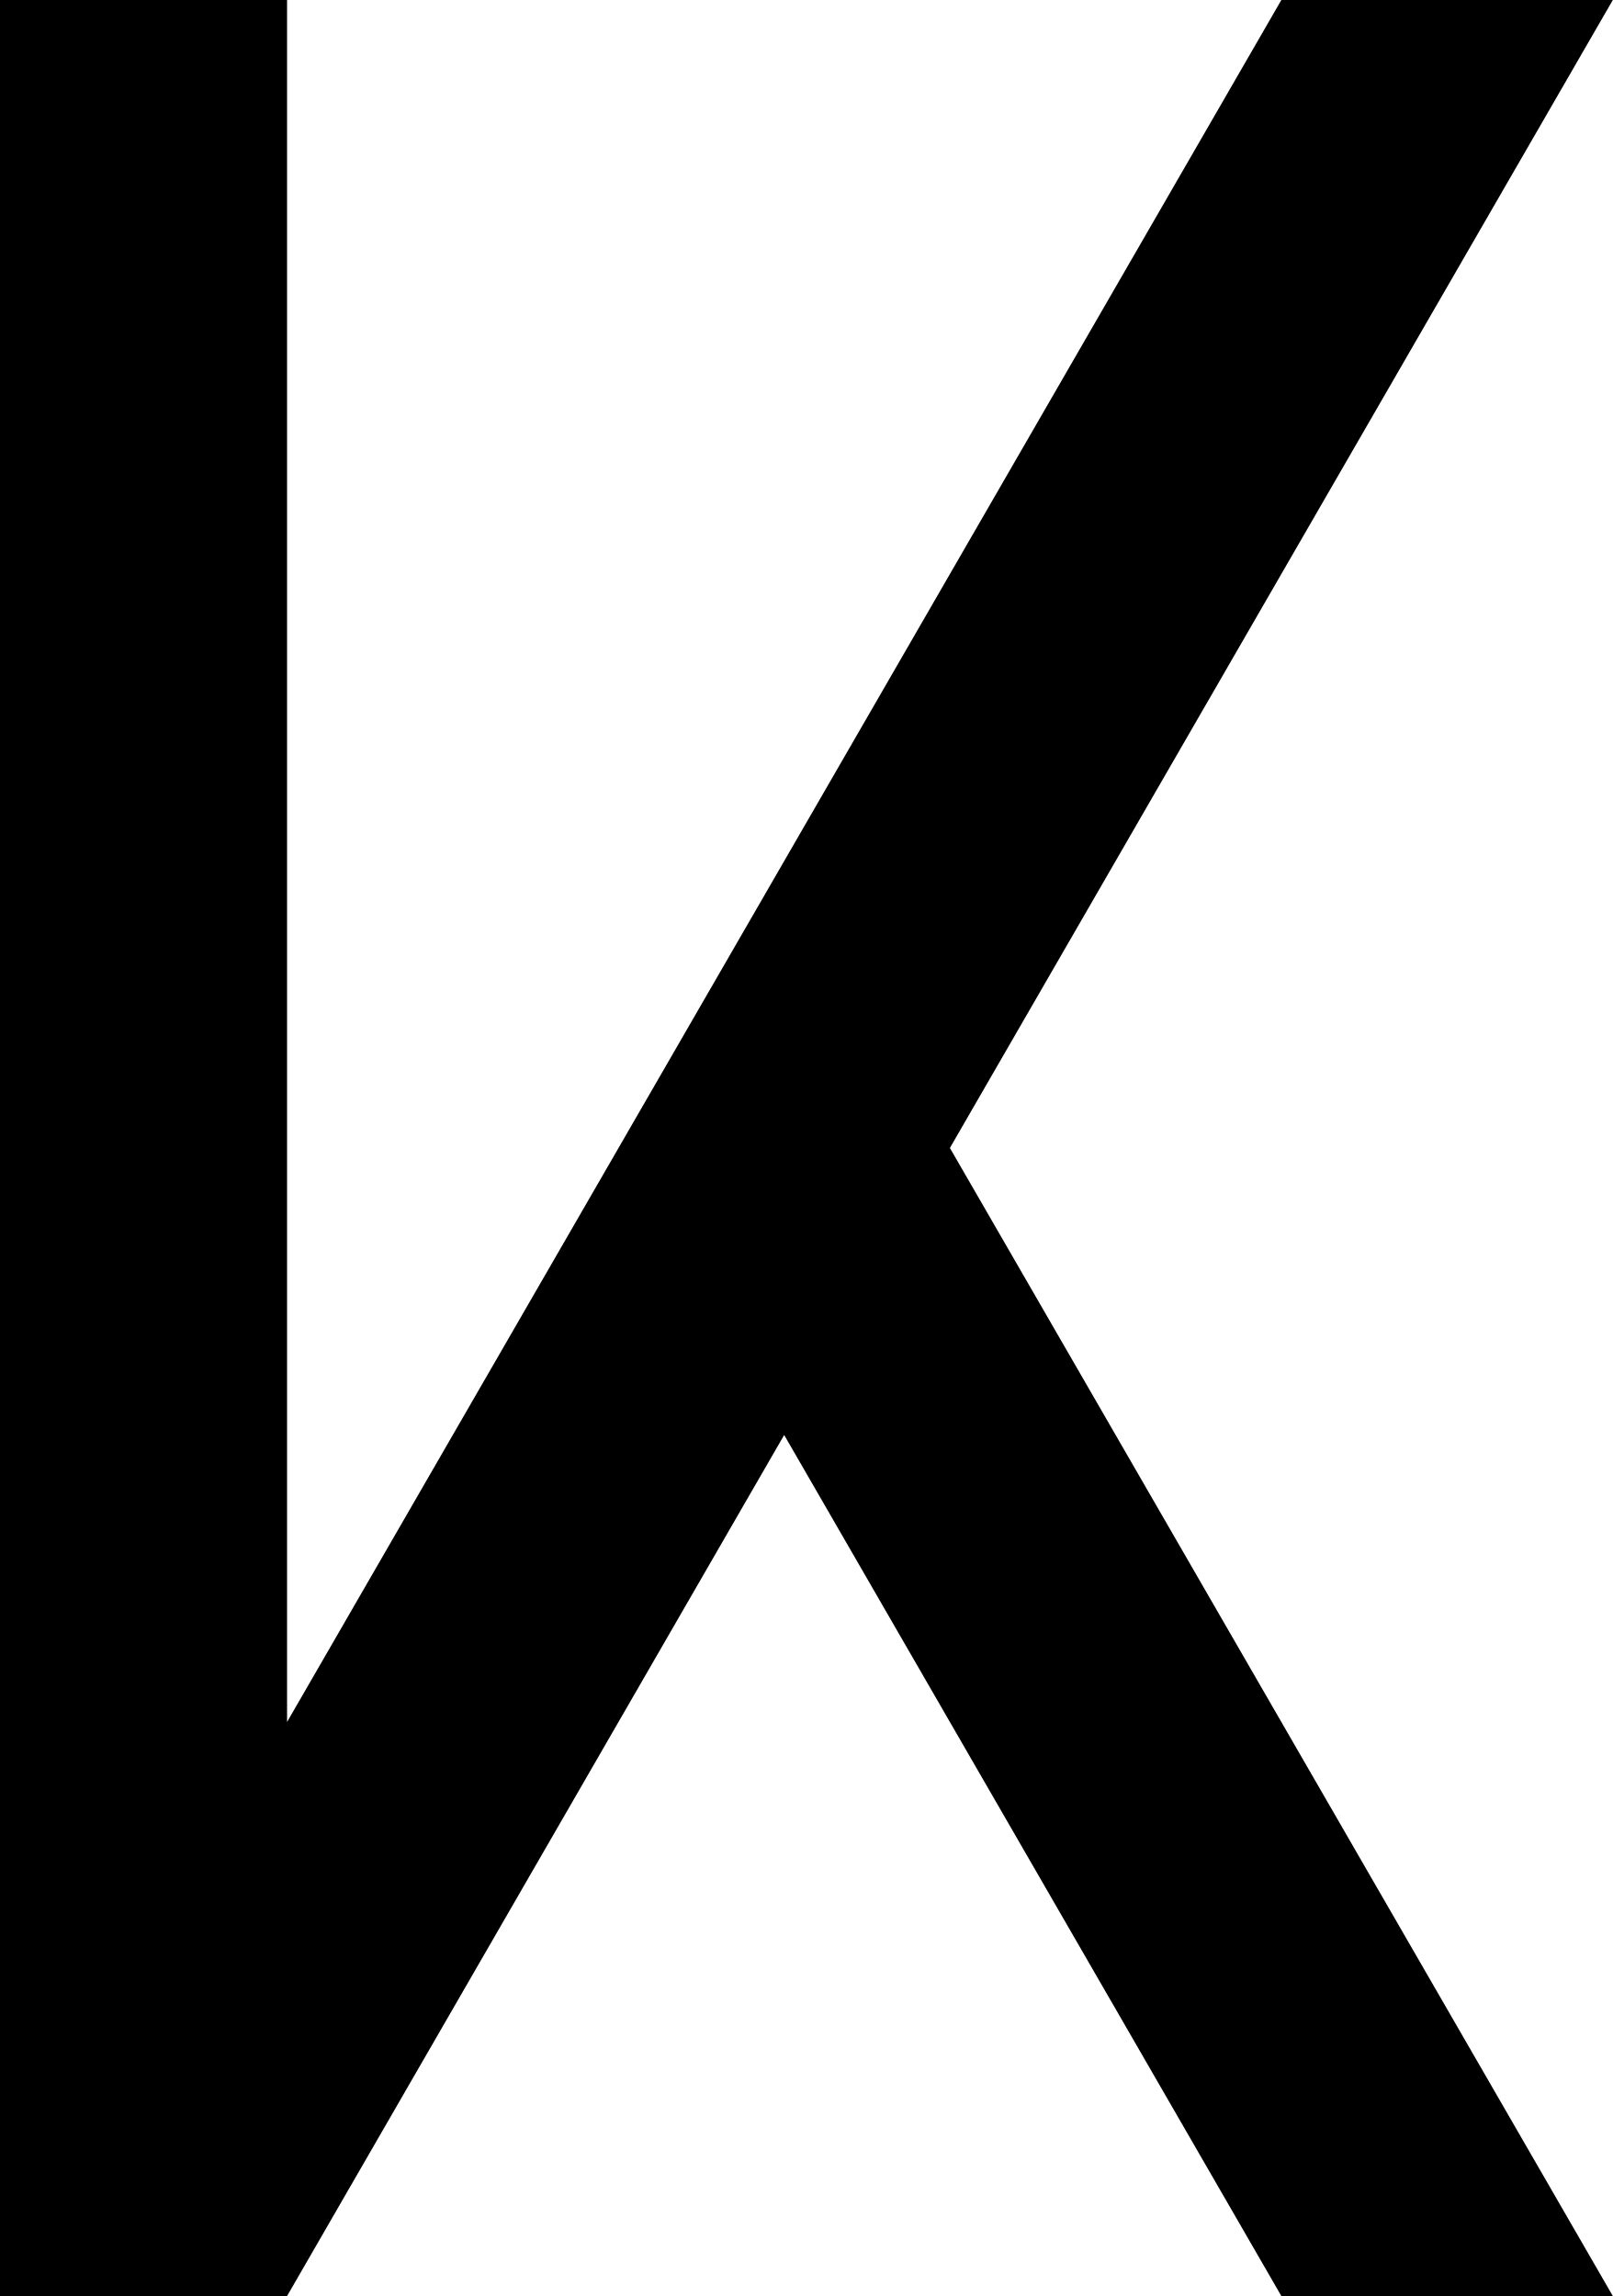
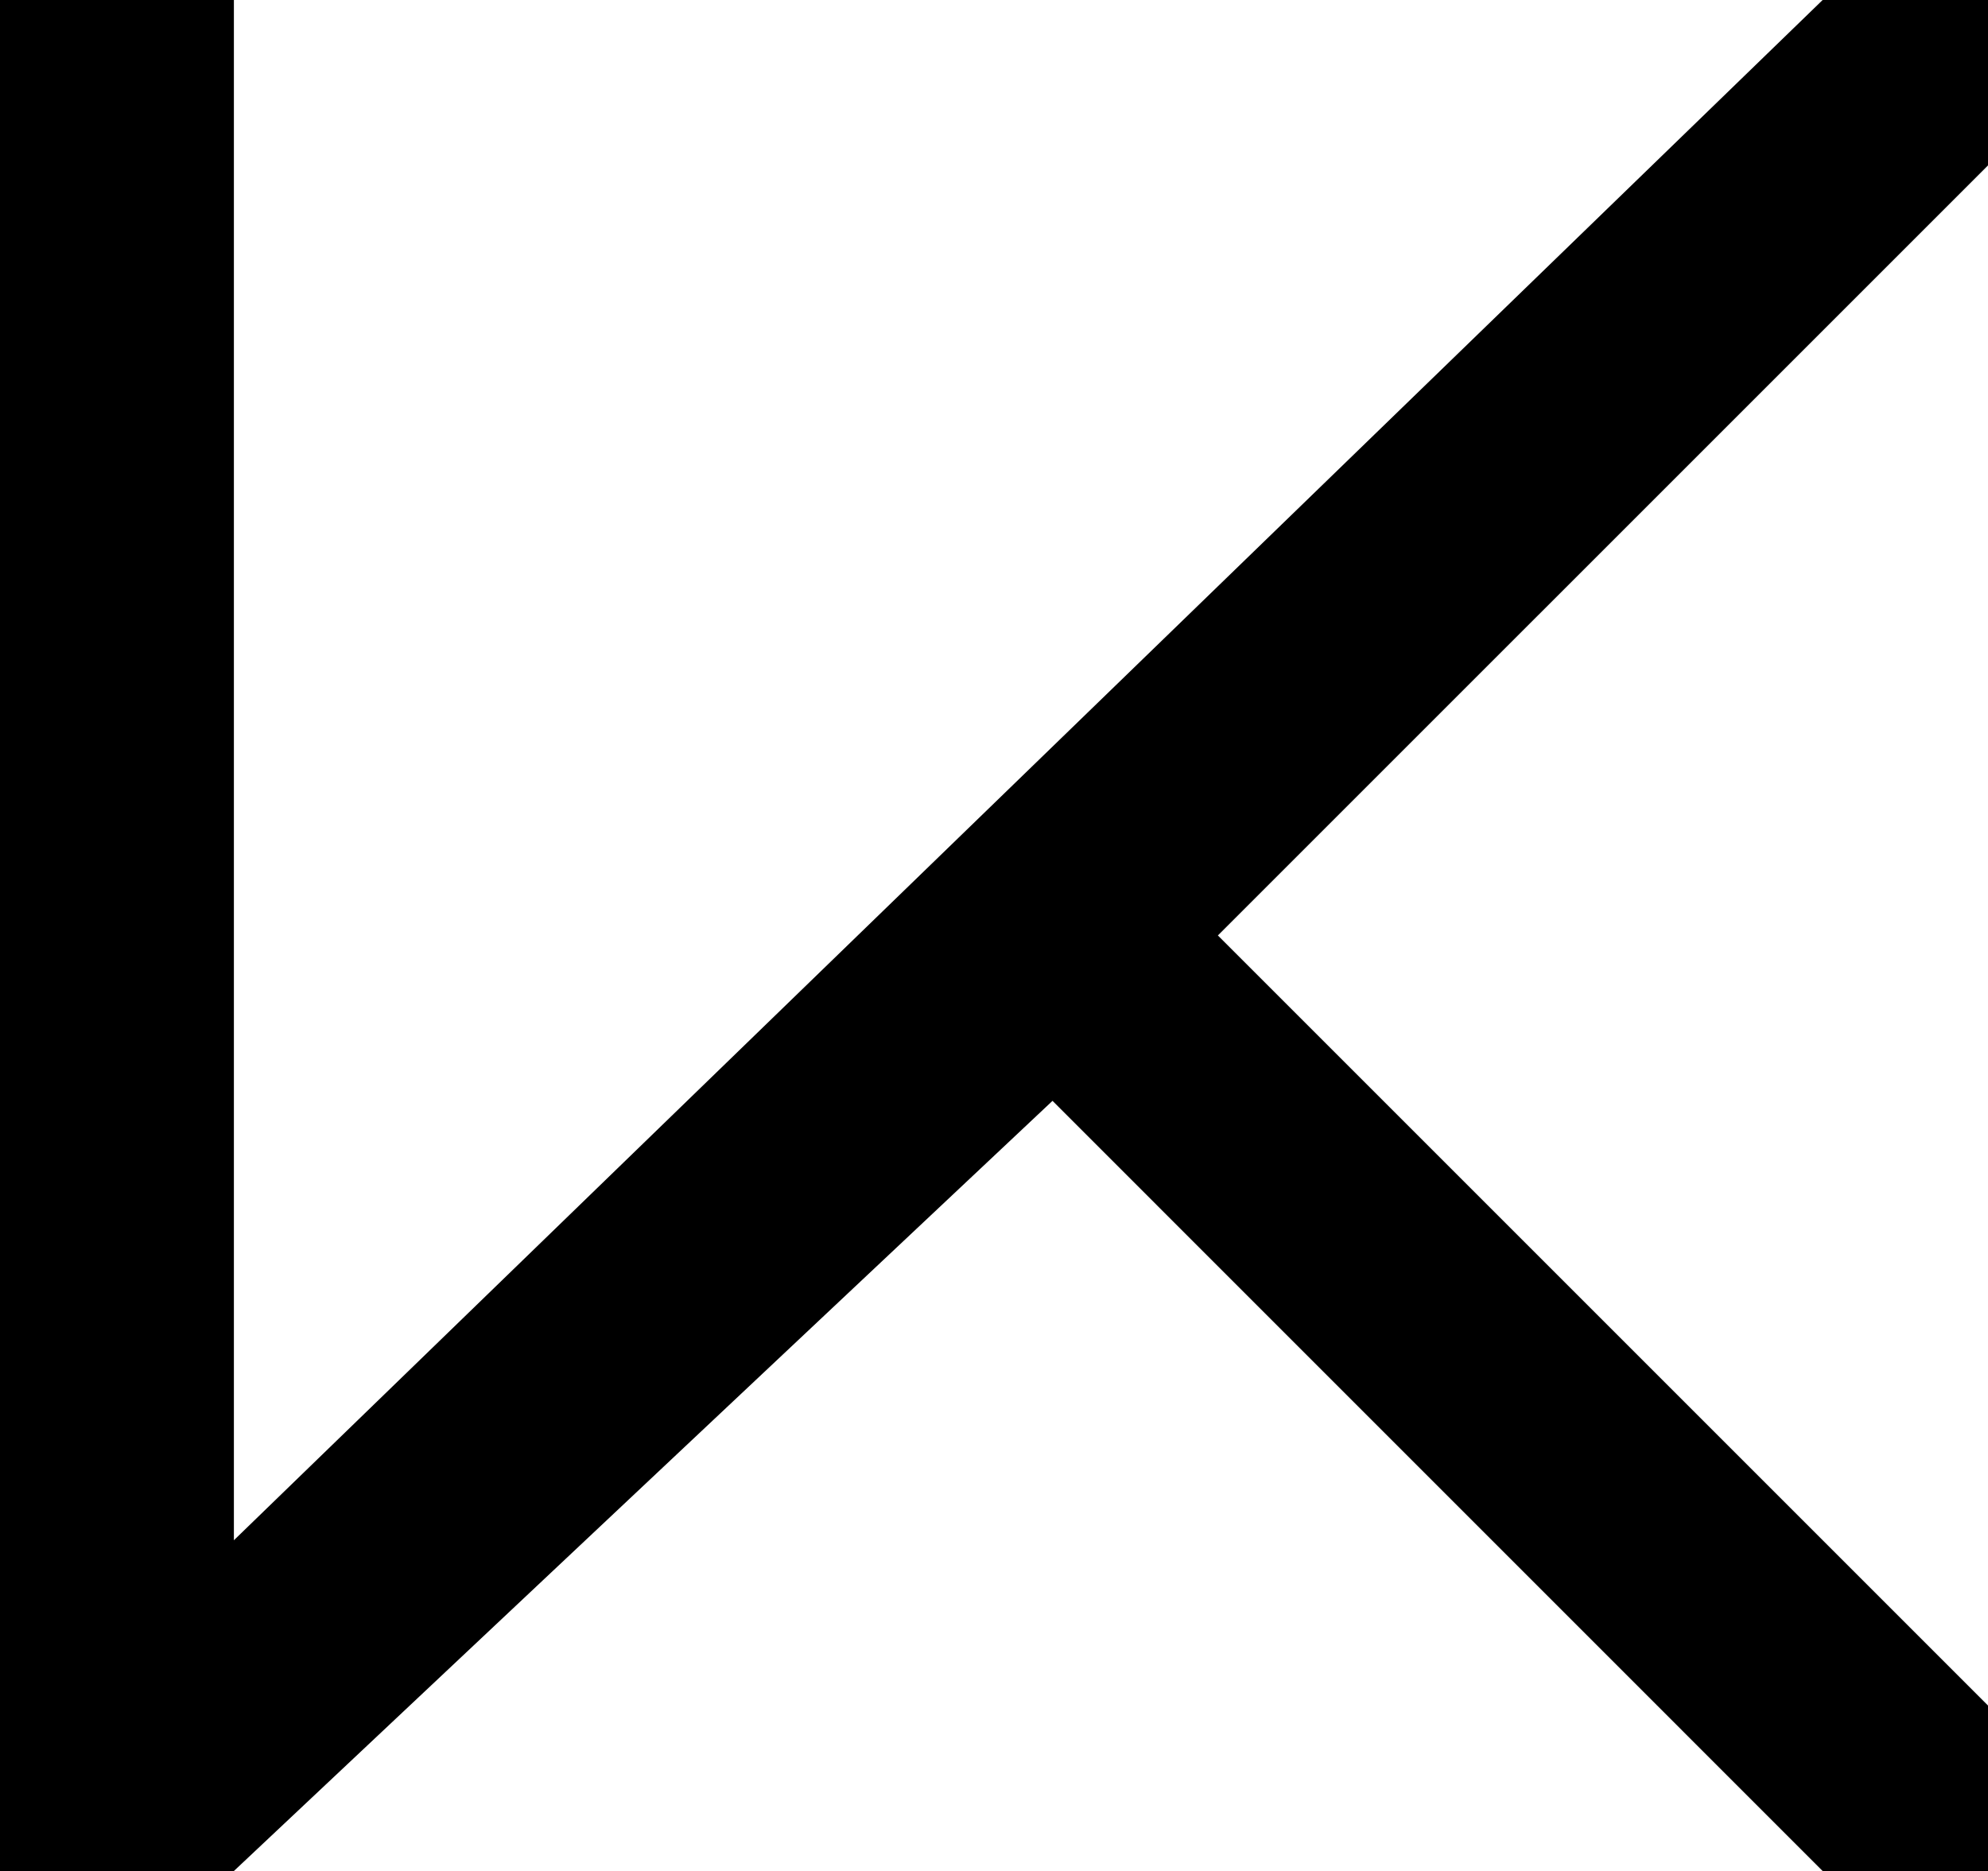
- <svg xmlns="http://www.w3.org/2000/svg" width="69.681pt" height="99.213pt" viewBox="0 0 69.681 99.213" version="1.1">
-   <defs>
-     <clipPath id="clip1">
-       <path d="M 0 0 L 69.68 0 L 69.68 99.215 L 0 99.215 Z M 0 0 " />
-     </clipPath>
-   </defs>
+ <svg xmlns="http://www.w3.org/2000/svg" width="105.413pt" height="99.213pt" viewBox="0 0 105.413 99.213" version="1.1">
  <g id="surface1">
-     <g clip-path="url(#clip1)" clip-rule="nonzero">
-       <path style=" stroke:none;fill-rule:nonzero;fill:rgb(0%,0%,0%);fill-opacity:1;" d="M 0 0 L 12.402 0 L 12.402 74.41 L 55.359 0 L 69.68 0 L 41.039 49.605 L 69.68 99.215 L 55.359 99.215 L 33.879 62.008 L 12.402 99.215 L 0 99.215 Z M 0 0 " />
-     </g>
+     <path style=" stroke:none;fill-rule:nonzero;fill:rgb(0%,0%,0%);fill-opacity:1;" d="M 0 0 L 12.402 0 L 12.402 81.676 L 96.645 0 L 105.414 0 L 105.414 8.77 L 64.578 49.605 L 105.414 90.441 L 105.414 99.215 L 96.645 99.215 L 55.809 58.375 L 12.402 99.215 L 0 99.215 Z M 0 0 " />
  </g>
</svg>
